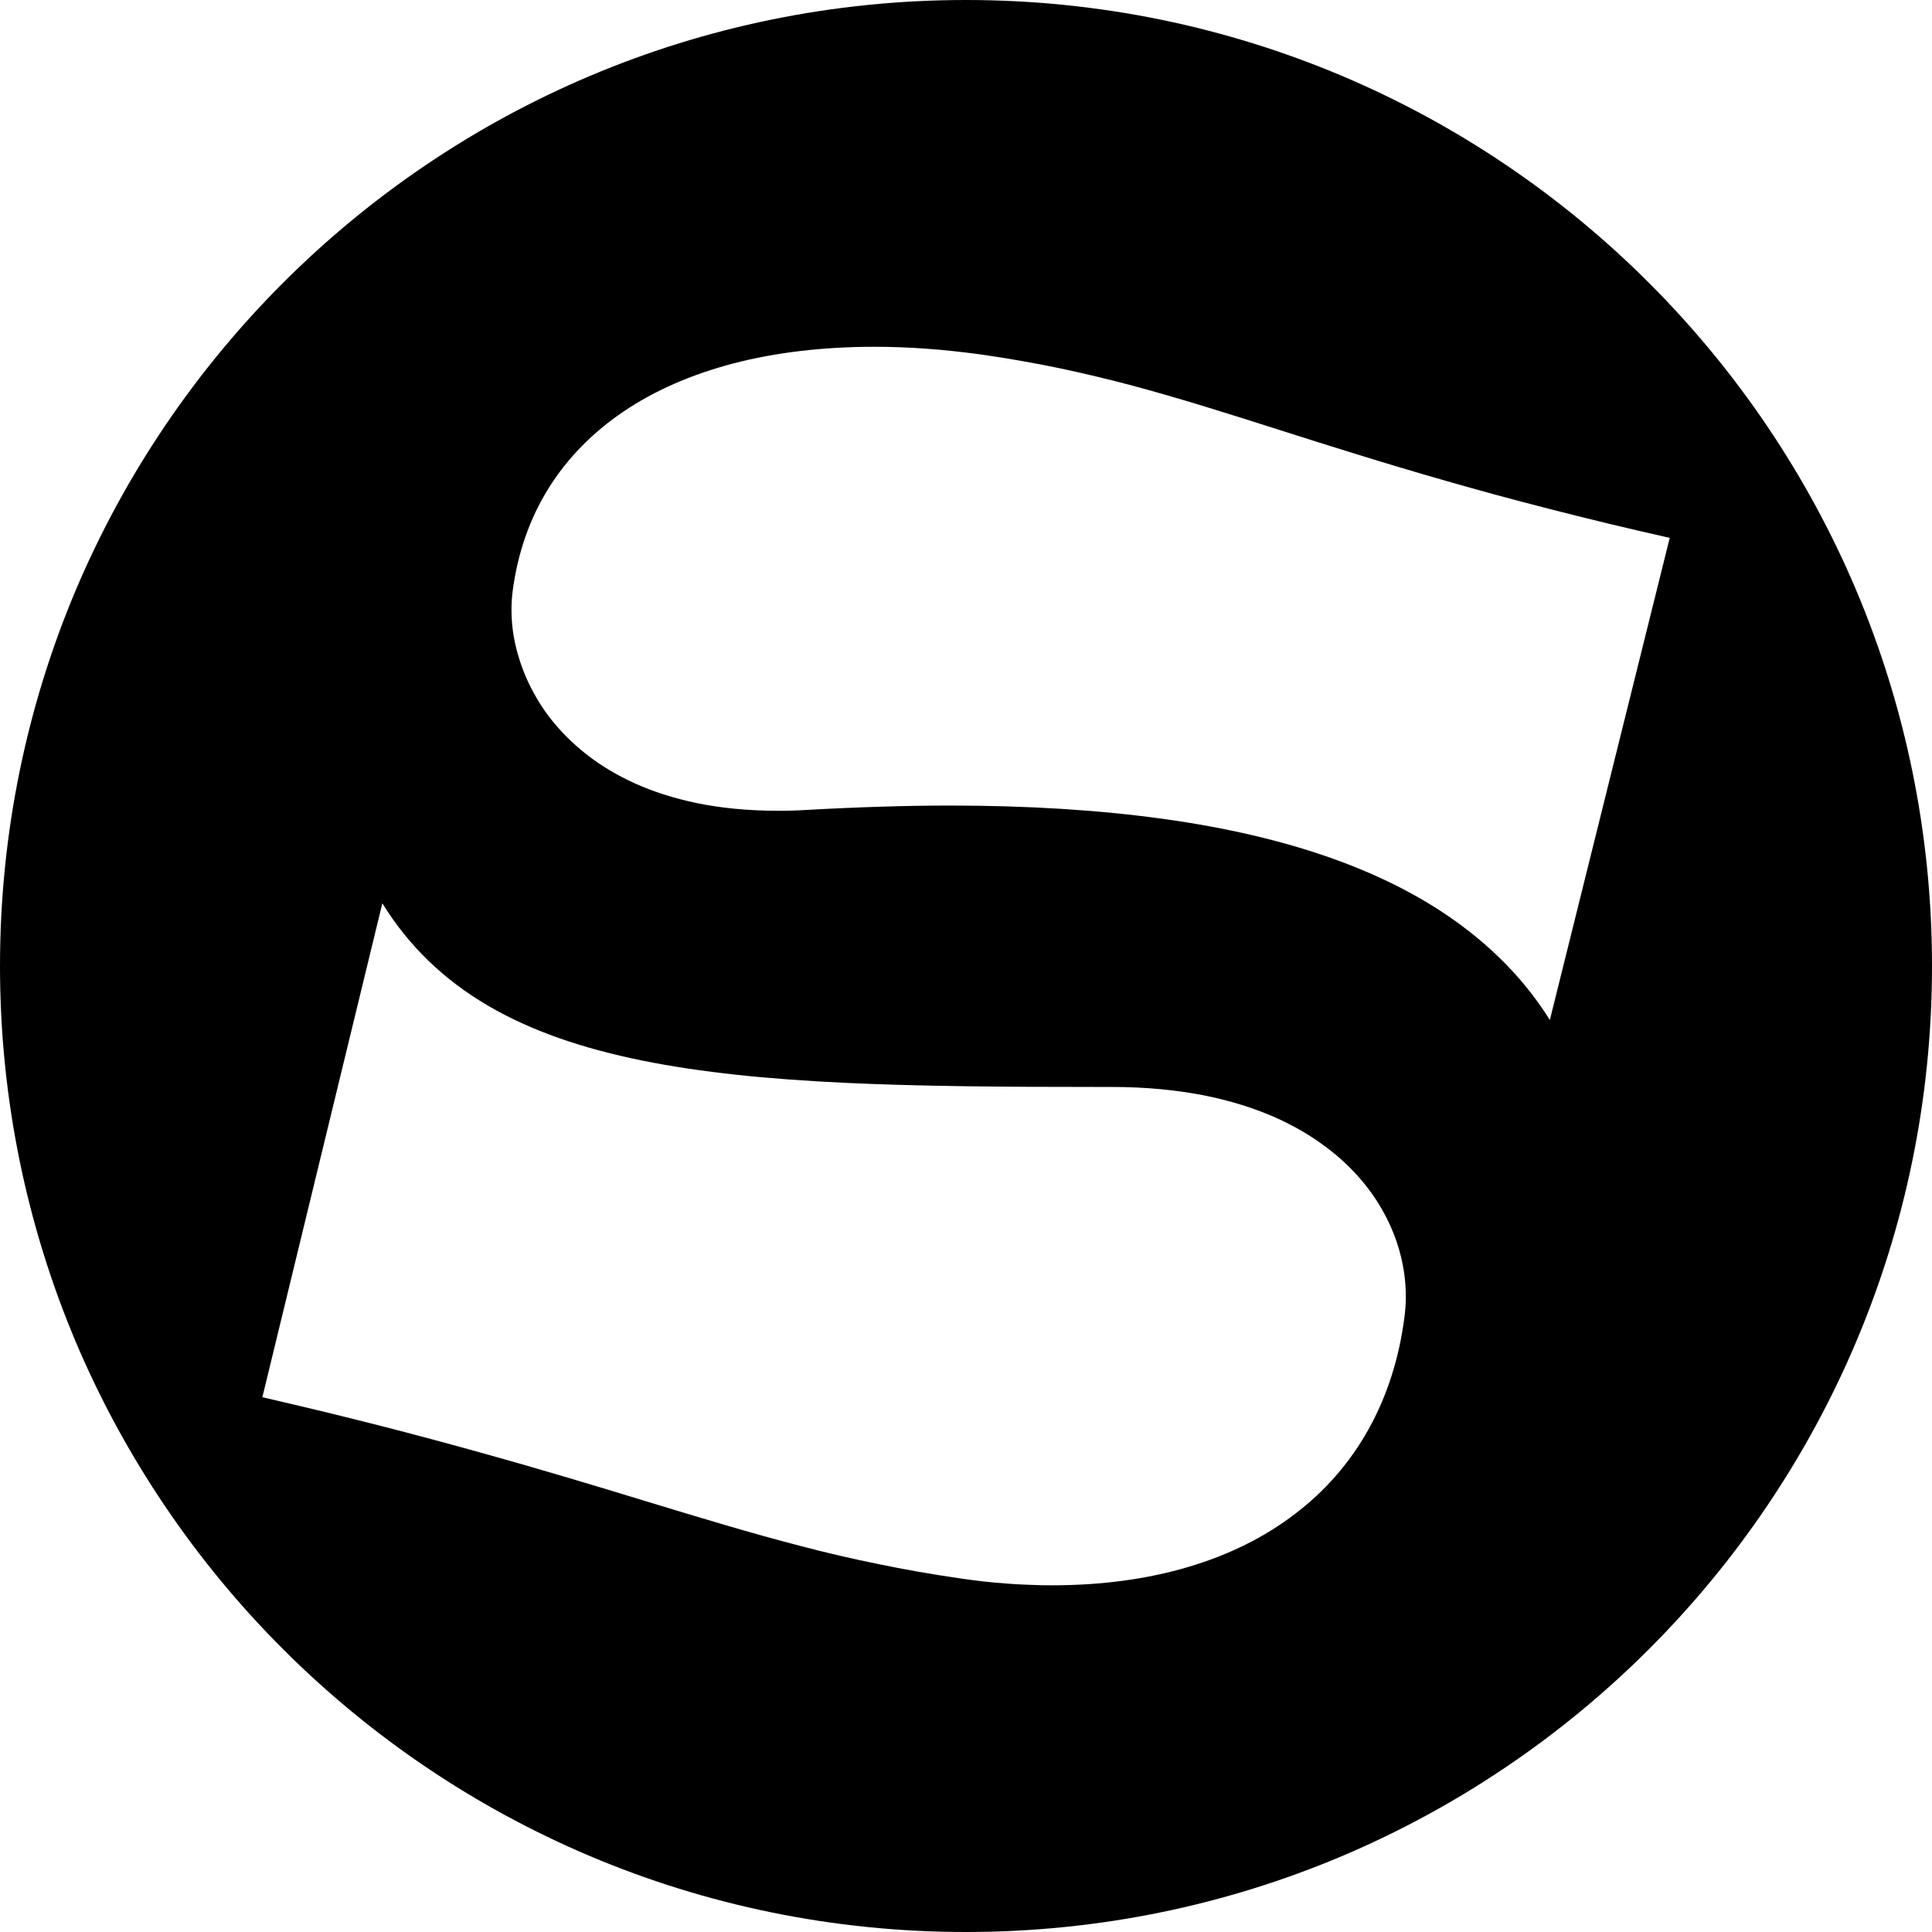
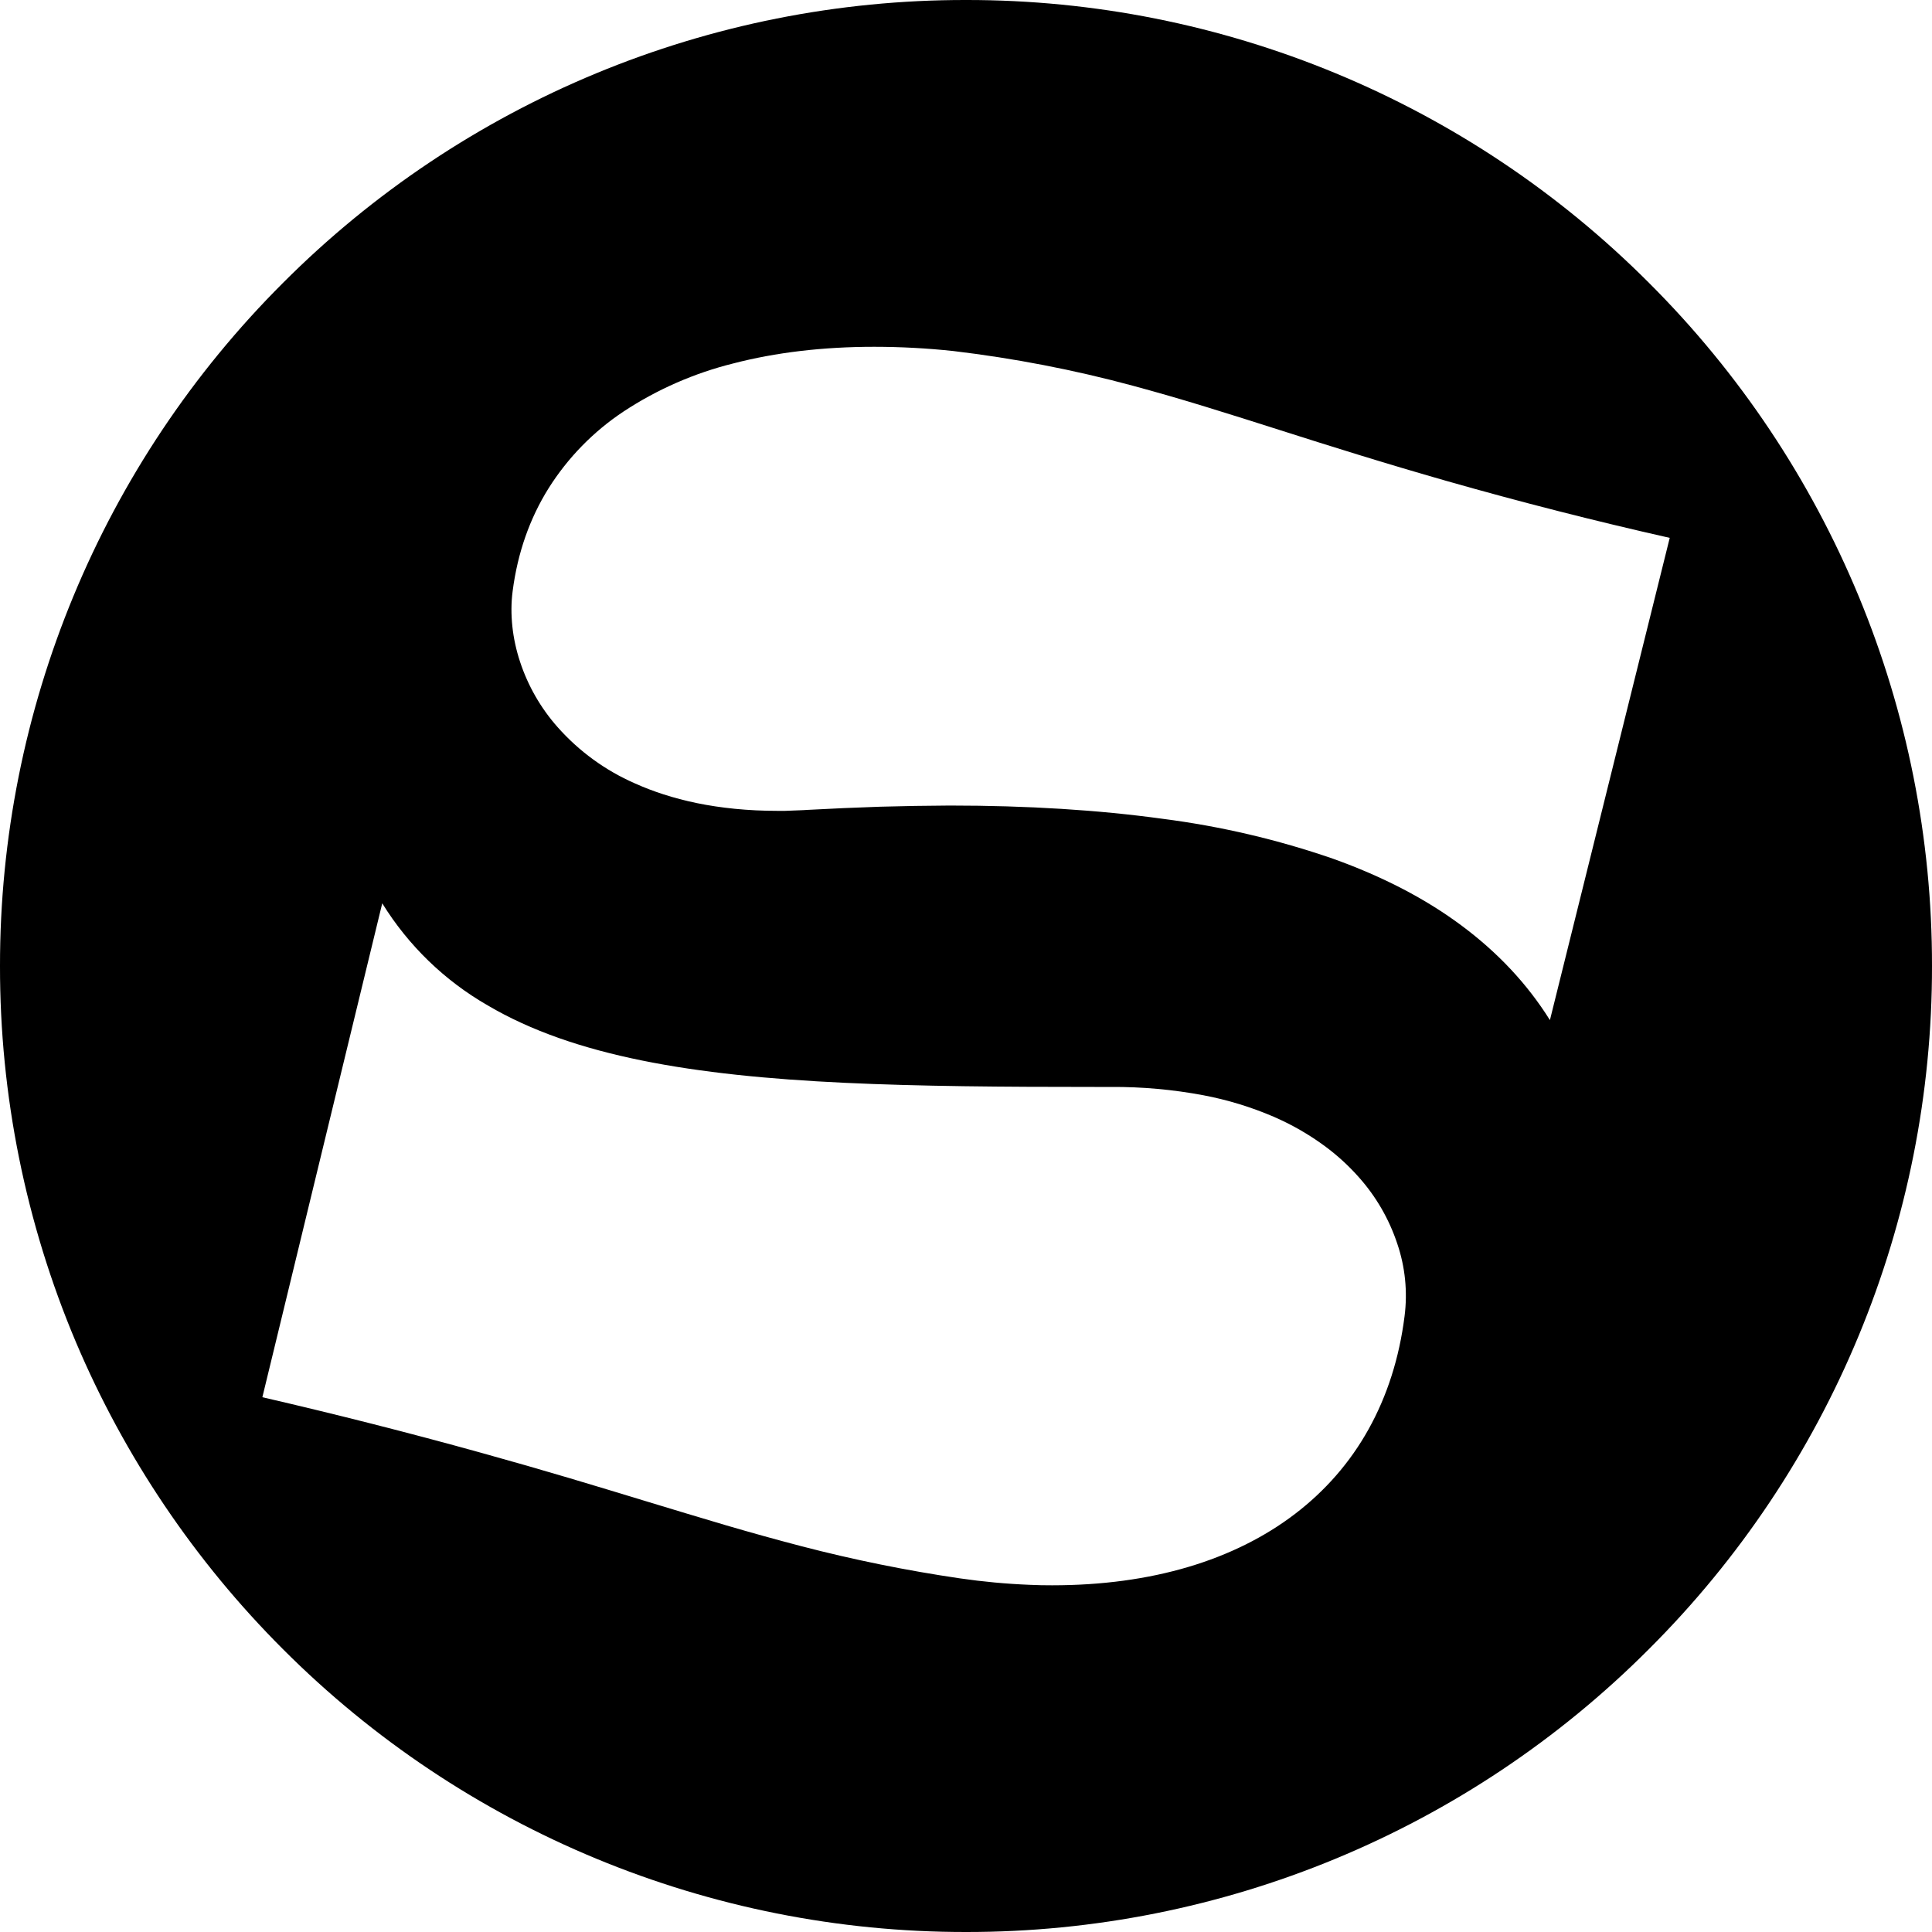
- <svg xmlns="http://www.w3.org/2000/svg" width="20" height="20" viewBox="0 0 20 20" fill="none">
-   <path d="M10 -0C11.381 -0 12.696 0.28 13.893 0.786C15.089 1.292 16.166 2.024 17.071 2.929C17.976 3.834 18.708 4.911 19.214 6.107C19.72 7.304 20 8.619 20 10C20 11.381 19.72 12.696 19.214 13.892C18.708 15.088 17.976 16.166 17.071 17.071C16.166 17.976 15.089 18.707 13.893 19.214C12.696 19.72 11.381 20 10 20C8.62 20 7.303 19.72 6.107 19.214C4.911 18.708 3.834 17.976 2.929 17.071C2.024 16.166 1.292 15.089 0.785 13.893C0.28 12.696 0 11.381 0 10C0 8.619 0.28 7.304 0.785 6.107C1.292 4.911 2.024 3.834 2.929 2.929C3.834 2.024 4.911 1.292 6.107 0.786C7.303 0.28 8.62 -0 10 -0ZM14.54 13.625C14.556 13.5 14.557 13.373 14.544 13.247C14.531 13.121 14.504 12.996 14.464 12.873C14.424 12.751 14.37 12.631 14.304 12.516C14.238 12.401 14.159 12.291 14.068 12.188C13.974 12.081 13.857 11.969 13.71 11.862C13.565 11.754 13.39 11.65 13.184 11.56C12.976 11.47 12.736 11.393 12.457 11.338C12.178 11.284 11.862 11.252 11.502 11.252H11.331C10.384 11.252 9.521 11.246 8.739 11.209C7.957 11.172 7.259 11.103 6.644 10.978C6.029 10.853 5.497 10.672 5.049 10.409C4.601 10.146 4.237 9.802 3.958 9.351L2.716 14.464C3.151 14.564 3.555 14.662 3.931 14.758C4.307 14.854 4.655 14.948 4.981 15.039C5.306 15.129 5.607 15.216 5.889 15.3C6.172 15.384 6.436 15.464 6.684 15.54C6.973 15.628 7.247 15.711 7.513 15.789C7.779 15.867 8.039 15.94 8.299 16.007C8.559 16.075 8.82 16.136 9.091 16.191C9.361 16.247 9.64 16.296 9.936 16.339C10.018 16.351 10.099 16.362 10.18 16.371C10.261 16.38 10.341 16.387 10.421 16.393C10.502 16.399 10.581 16.404 10.659 16.406C10.738 16.41 10.816 16.411 10.892 16.411C11.408 16.411 11.88 16.346 12.301 16.221C12.723 16.096 13.093 15.912 13.406 15.672C13.72 15.433 13.976 15.139 14.167 14.796C14.358 14.453 14.485 14.061 14.54 13.625ZM16.044 10.559L17.285 5.568C16.835 5.467 16.422 5.367 16.038 5.268C15.653 5.17 15.3 5.073 14.972 4.979C14.643 4.885 14.34 4.794 14.056 4.706C13.773 4.619 13.51 4.535 13.261 4.456C12.987 4.369 12.728 4.286 12.475 4.209C12.222 4.132 11.976 4.06 11.727 3.993C11.479 3.927 11.229 3.867 10.969 3.812C10.709 3.758 10.439 3.71 10.151 3.669C10.057 3.656 9.963 3.645 9.87 3.635C9.777 3.625 9.684 3.616 9.592 3.61C9.501 3.603 9.409 3.598 9.319 3.595C9.229 3.591 9.139 3.59 9.05 3.59C8.516 3.59 8.027 3.649 7.593 3.762C7.157 3.876 6.776 4.043 6.455 4.26C6.133 4.478 5.872 4.744 5.678 5.056C5.484 5.367 5.359 5.723 5.307 6.119C5.292 6.239 5.291 6.362 5.304 6.485C5.317 6.608 5.345 6.731 5.385 6.852C5.425 6.973 5.478 7.092 5.543 7.205C5.607 7.319 5.684 7.427 5.773 7.528C5.859 7.626 5.967 7.73 6.098 7.83C6.23 7.93 6.386 8.025 6.571 8.109C6.755 8.192 6.969 8.263 7.215 8.314C7.46 8.364 7.738 8.393 8.052 8.393C8.076 8.393 8.101 8.393 8.127 8.393C8.152 8.393 8.177 8.392 8.203 8.391C8.227 8.391 8.254 8.389 8.28 8.388C8.305 8.387 8.331 8.385 8.357 8.384C8.486 8.377 8.613 8.37 8.739 8.365C8.865 8.359 8.989 8.355 9.113 8.351C9.236 8.347 9.357 8.344 9.477 8.342C9.597 8.34 9.715 8.339 9.831 8.339C10.639 8.339 11.373 8.385 12.034 8.476C12.695 8.567 13.283 8.705 13.799 8.889C14.315 9.074 14.758 9.304 15.132 9.583C15.505 9.861 15.81 10.185 16.044 10.559Z" fill="black" />
+ <svg xmlns="http://www.w3.org/2000/svg" width="20" height="20" fill="none">
+   <path d="M10 0a9.969 9.969 0 0 1 7.071 2.929A9.97 9.97 0 0 1 20 10a9.967 9.967 0 0 1-2.929 7.07A9.969 9.969 0 0 1 10 20a9.977 9.977 0 0 1-7.071-2.928 10.028 10.028 0 0 1-2.143-3.178A9.98 9.98 0 0 1 0 10a9.98 9.98 0 0 1 2.929-7.071A9.969 9.969 0 0 1 10 0zm4.54 13.625a1.672 1.672 0 0 0-.076-.752 1.961 1.961 0 0 0-.396-.685 2.273 2.273 0 0 0-.357-.326 2.702 2.702 0 0 0-.527-.302 3.485 3.485 0 0 0-.727-.222 5.01 5.01 0 0 0-.955-.086h-.171c-.947 0-1.81-.006-2.592-.043s-1.48-.106-2.095-.231c-.615-.125-1.147-.306-1.595-.57a3.095 3.095 0 0 1-1.092-1.057l-1.241 5.113a53.383 53.383 0 0 1 2.264.575c.325.09.627.177.91.261.282.084.546.164.795.24.288.088.562.17.828.249.266.078.526.15.786.218a15.366 15.366 0 0 0 1.637.332 6.939 6.939 0 0 0 .723.067c.079.004.156.005.233.005.516 0 .988-.065 1.409-.19.421-.125.792-.31 1.105-.549.314-.24.57-.533.761-.876.191-.343.318-.735.373-1.171zm1.505-3.066 1.24-4.991a42.606 42.606 0 0 1-2.313-.59 45.97 45.97 0 0 1-.915-.272c-.284-.087-.547-.171-.796-.25-.274-.087-.533-.17-.786-.247a22.84 22.84 0 0 0-.748-.216 13.019 13.019 0 0 0-1.857-.359 7.722 7.722 0 0 0-.82-.044c-.534 0-1.023.059-1.458.172a3.676 3.676 0 0 0-1.137.498 2.647 2.647 0 0 0-.777.796c-.194.311-.32.667-.371 1.063-.016.12-.016.243-.003.366.013.123.04.246.08.367a1.931 1.931 0 0 0 .389.676 2.301 2.301 0 0 0 .798.581c.184.083.398.154.644.205.245.05.523.08.837.08h.075l.075-.003.078-.003c.025 0 .051-.003.077-.004a35.49 35.49 0 0 1 .756-.033 31.164 31.164 0 0 1 .718-.012c.809 0 1.542.046 2.203.137a8.857 8.857 0 0 1 1.764.413c.517.185.96.415 1.334.694.373.278.678.602.912.976z" fill="#000" />
</svg>
